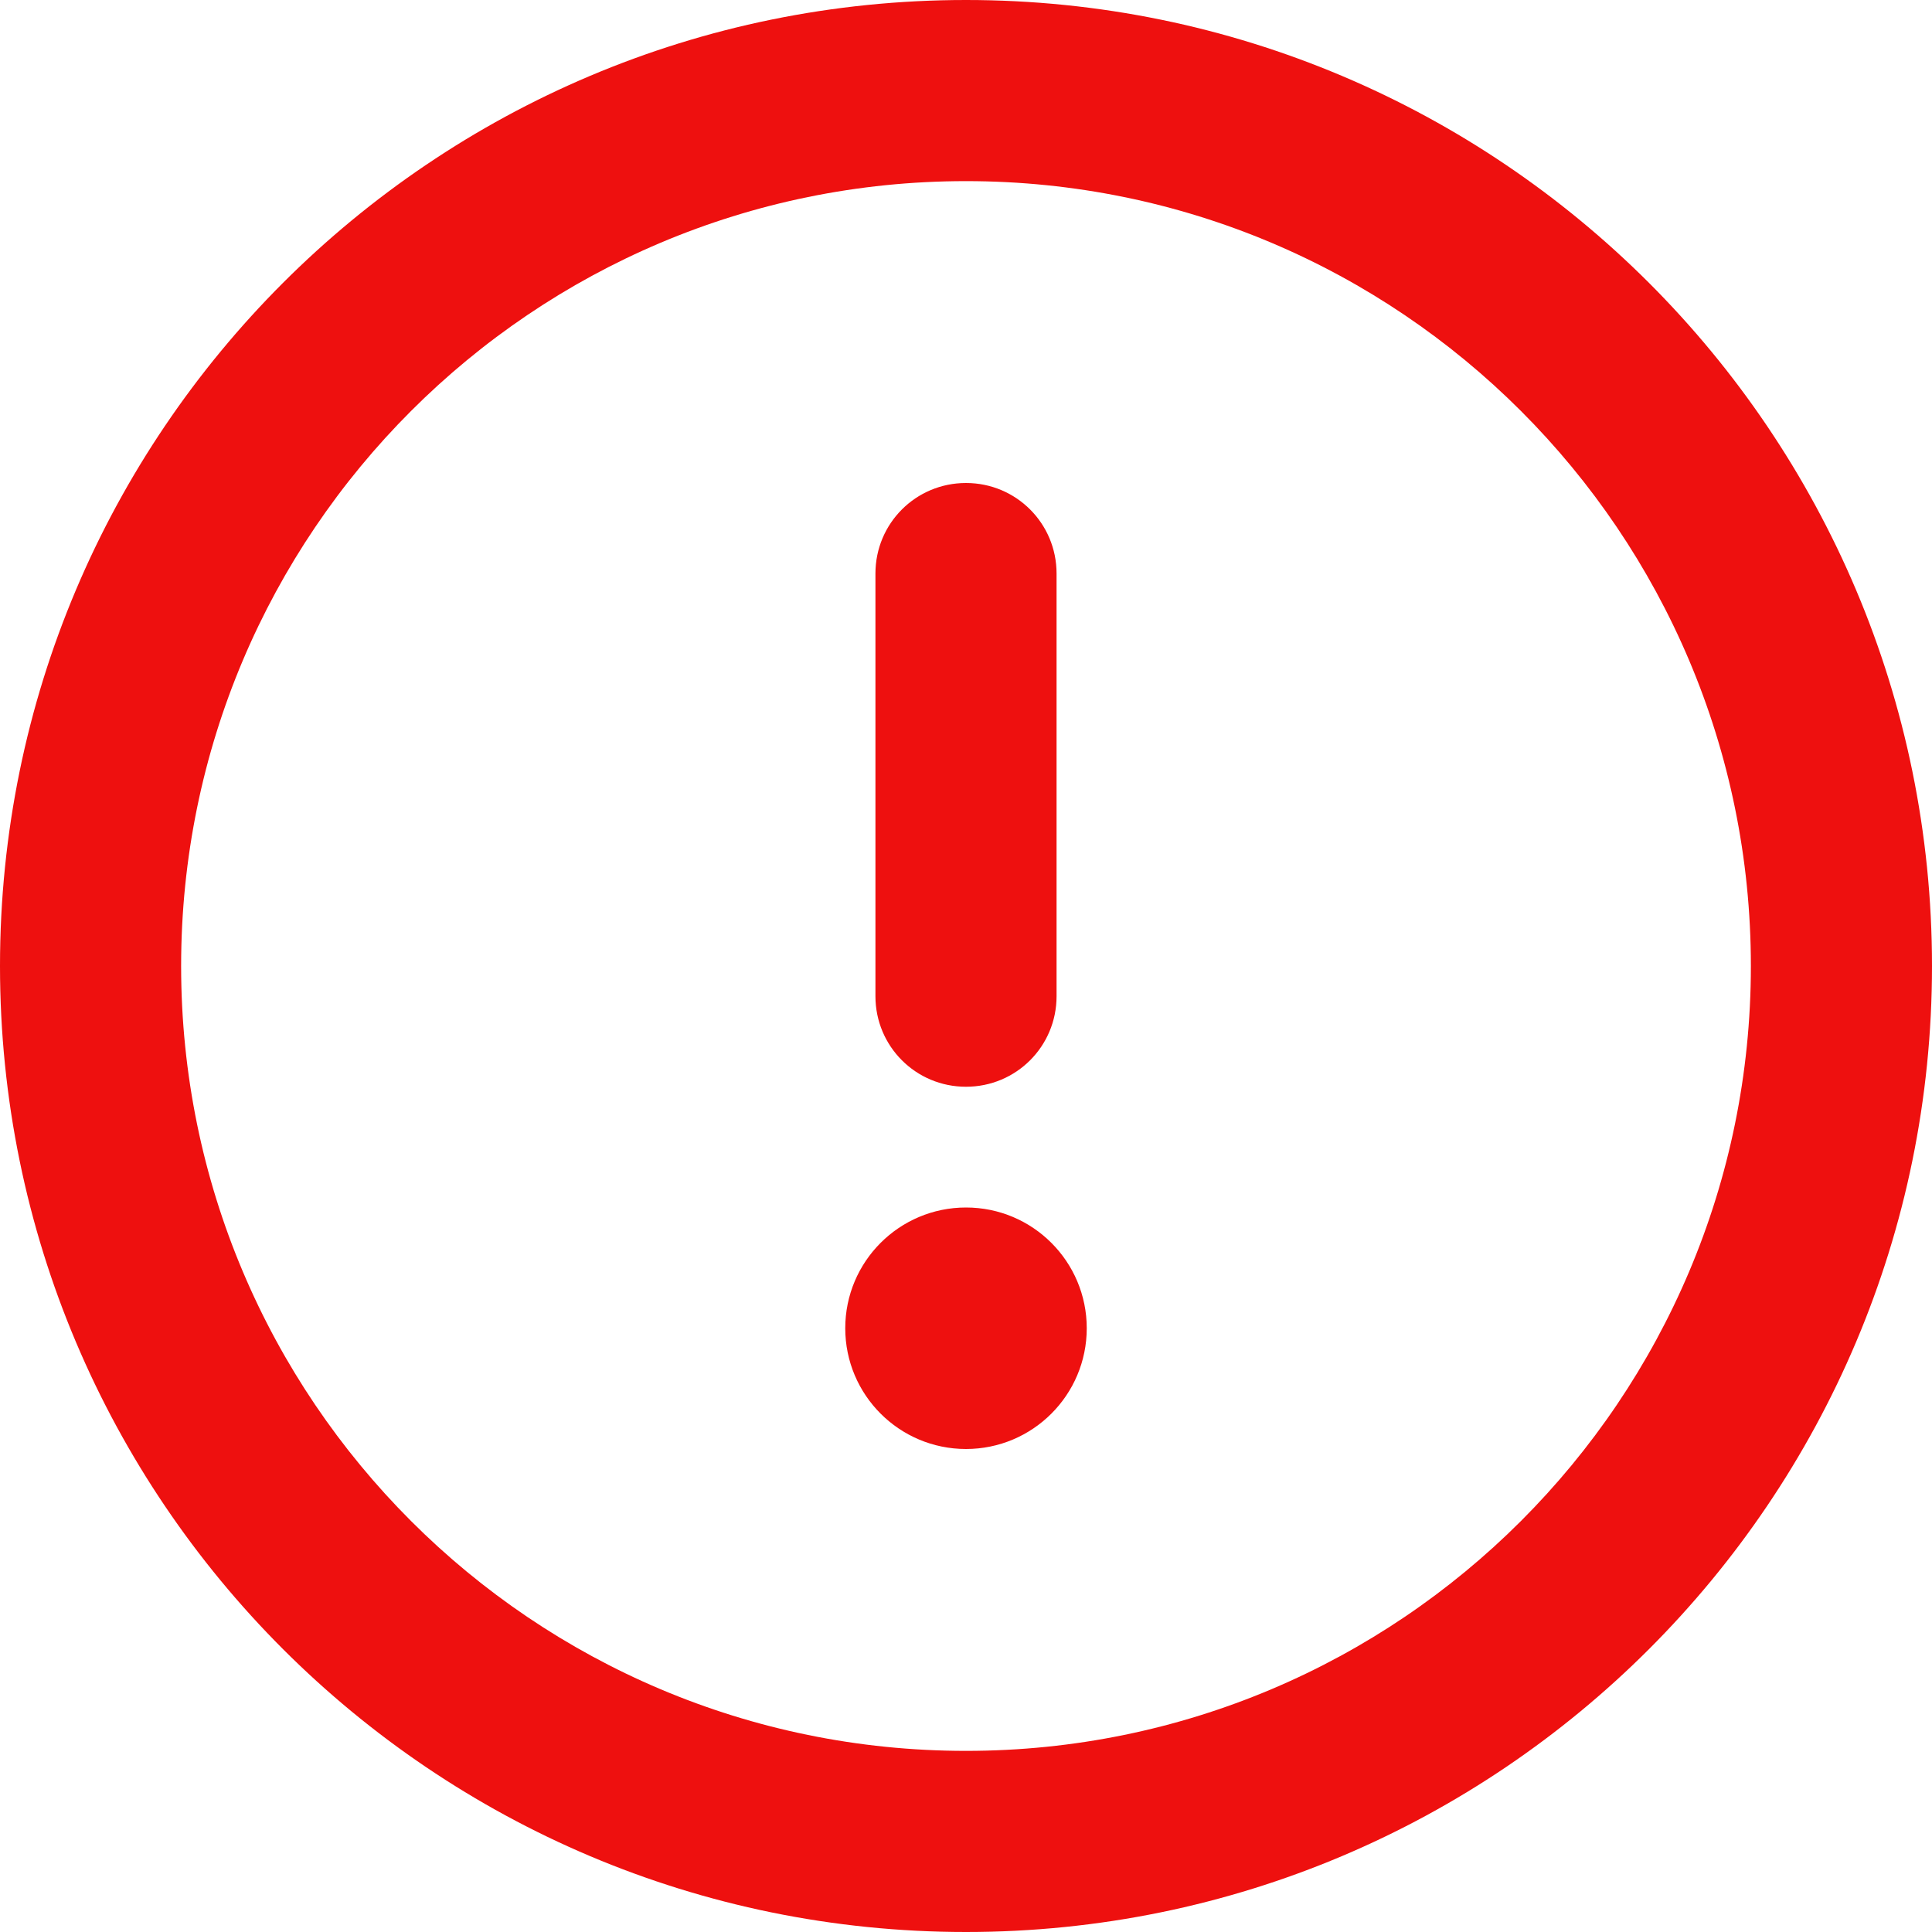
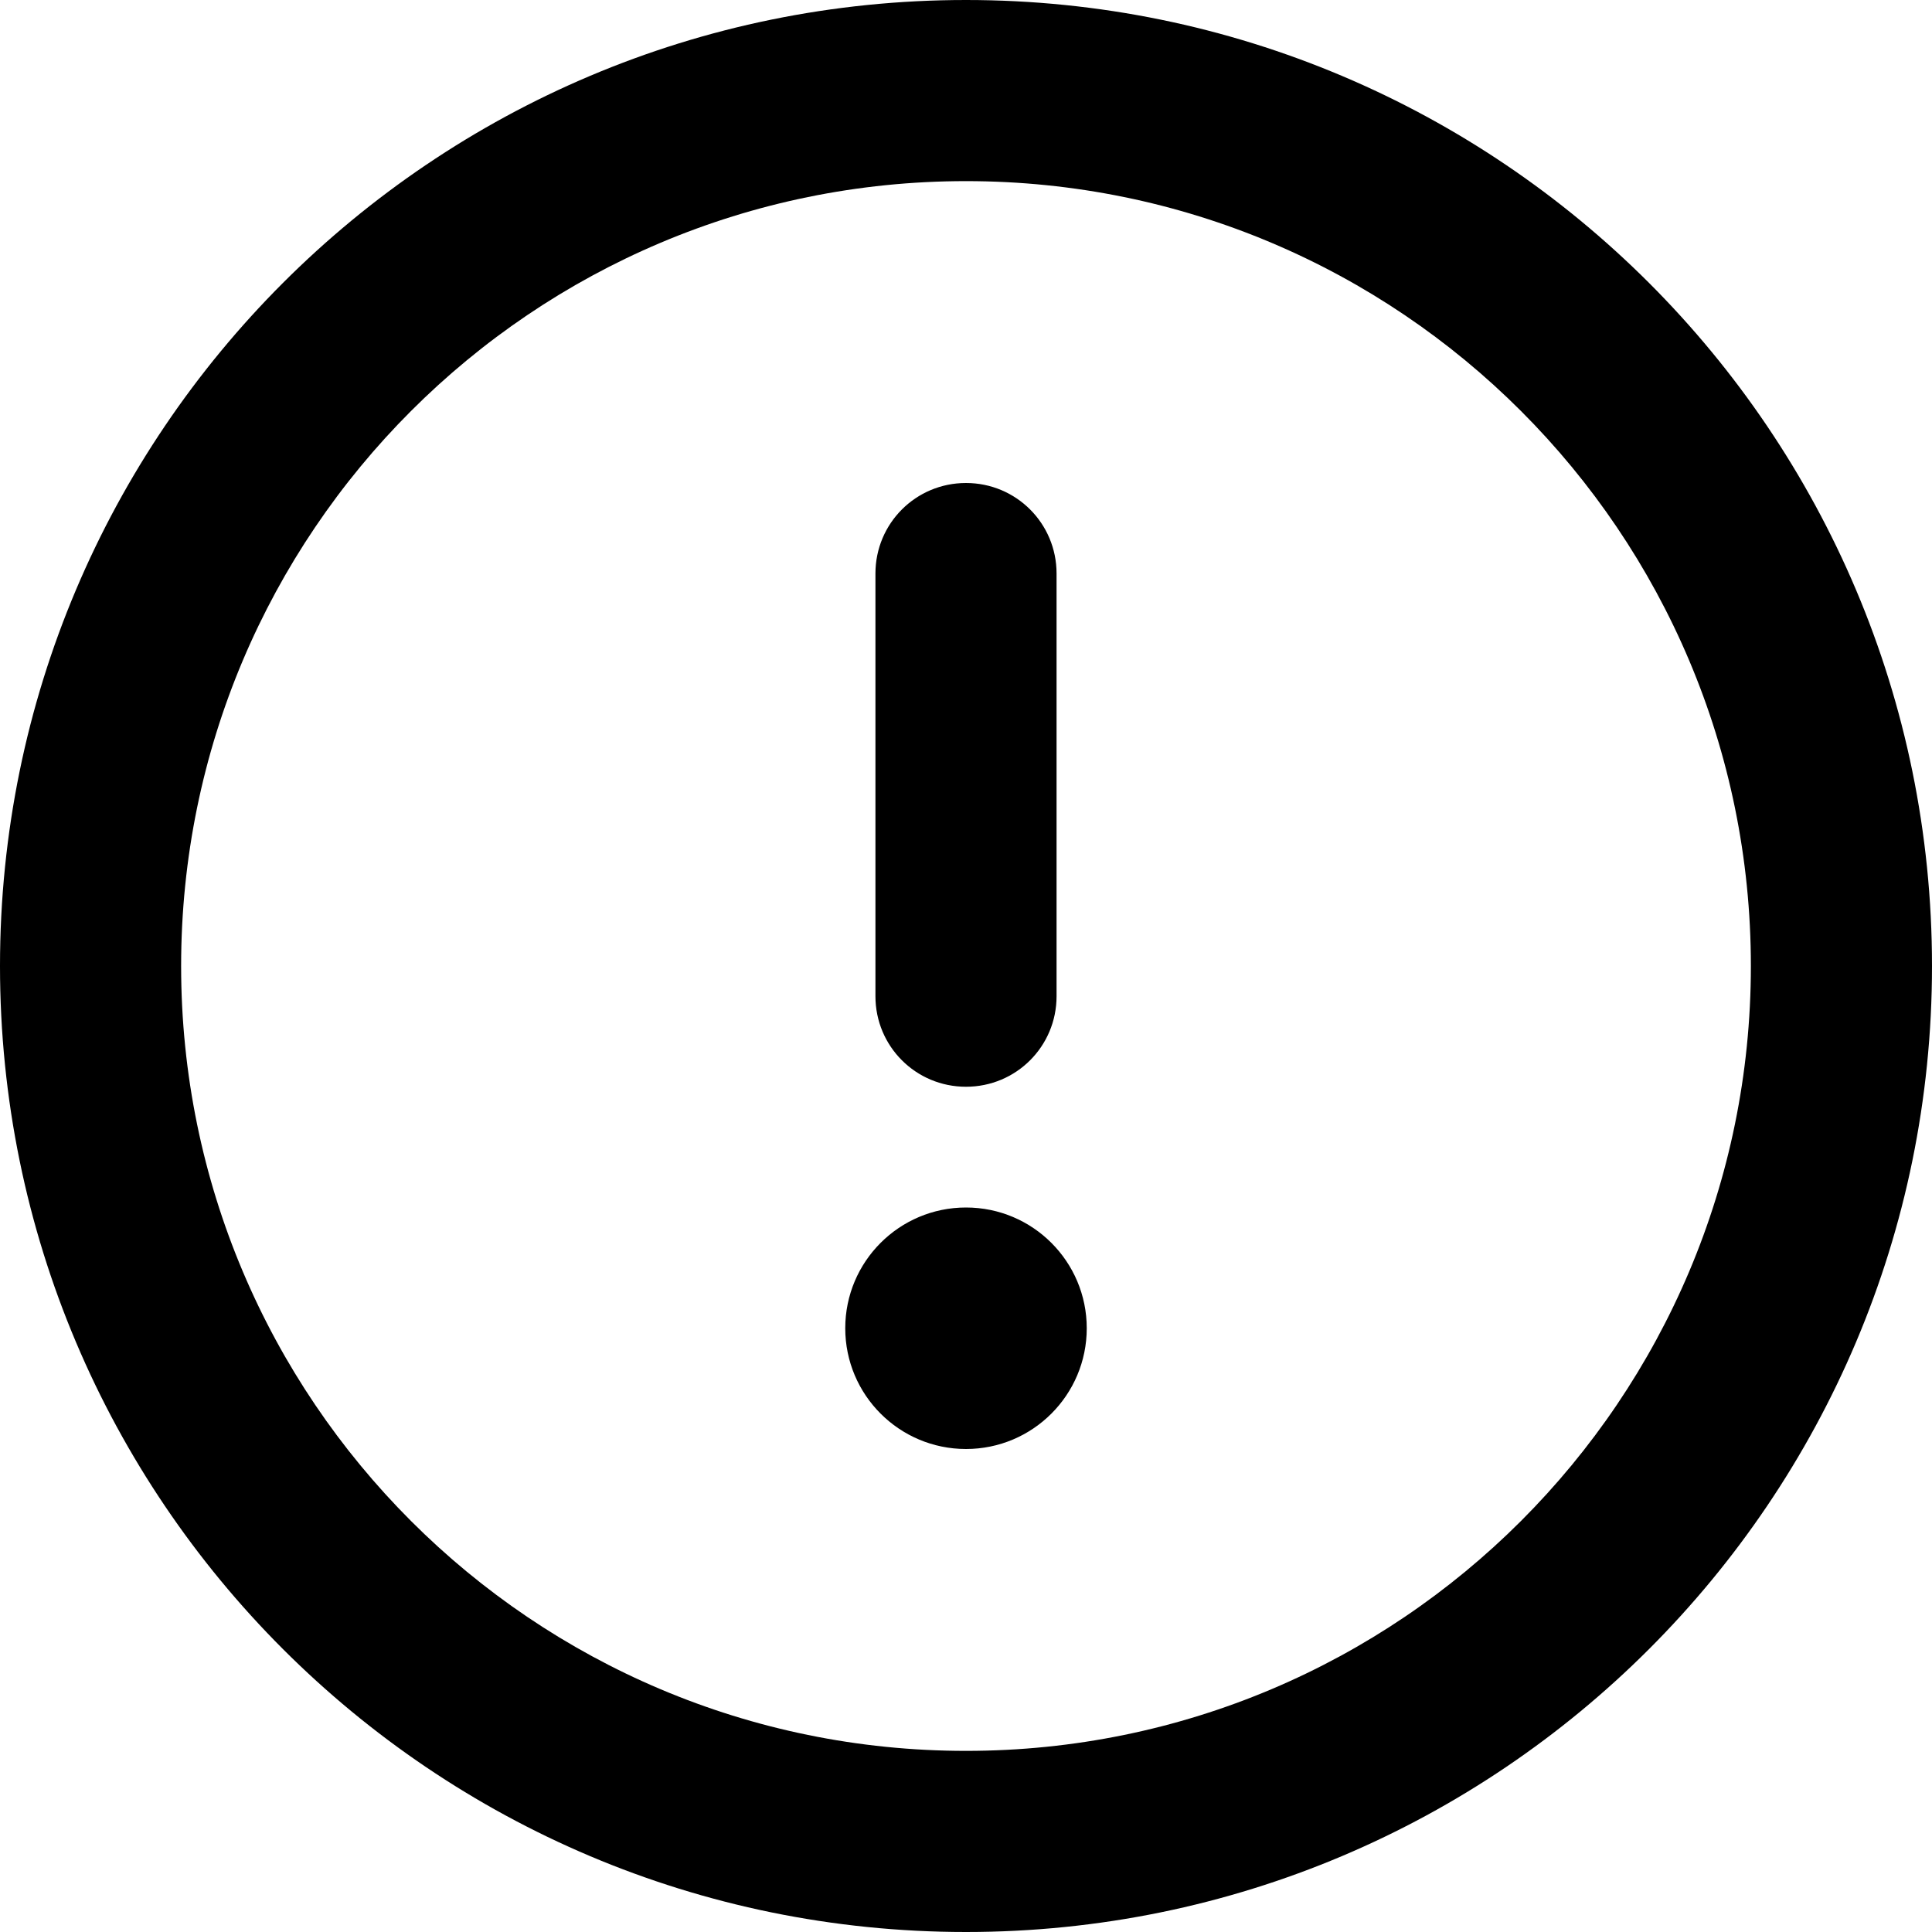
<svg xmlns="http://www.w3.org/2000/svg" viewBox="0 0 512 512">
-   <path fill="#ee100f" d="M256 48a208 208 0 1 1 0 416 208 208 0 1 1 0-416zm0 464A256 256 0 1 0 256 0a256 256 0 1 0 0 512zm0-384c-13.3 0-24 10.7-24 24V264c0 13.3 10.7 24 24 24s24-10.7 24-24V152c0-13.3-10.7-24-24-24zm32 224a32 32 0 1 0 -64 0 32 32 0 1 0 64 0z" />
+   <path d="M256 48a208 208 0 1 1 0 416 208 208 0 1 1 0-416zm0 464A256 256 0 1 0 256 0a256 256 0 1 0 0 512zm0-384c-13.3 0-24 10.7-24 24V264c0 13.3 10.7 24 24 24s24-10.7 24-24V152c0-13.3-10.7-24-24-24zm32 224a32 32 0 1 0 -64 0 32 32 0 1 0 64 0z" />
</svg>
